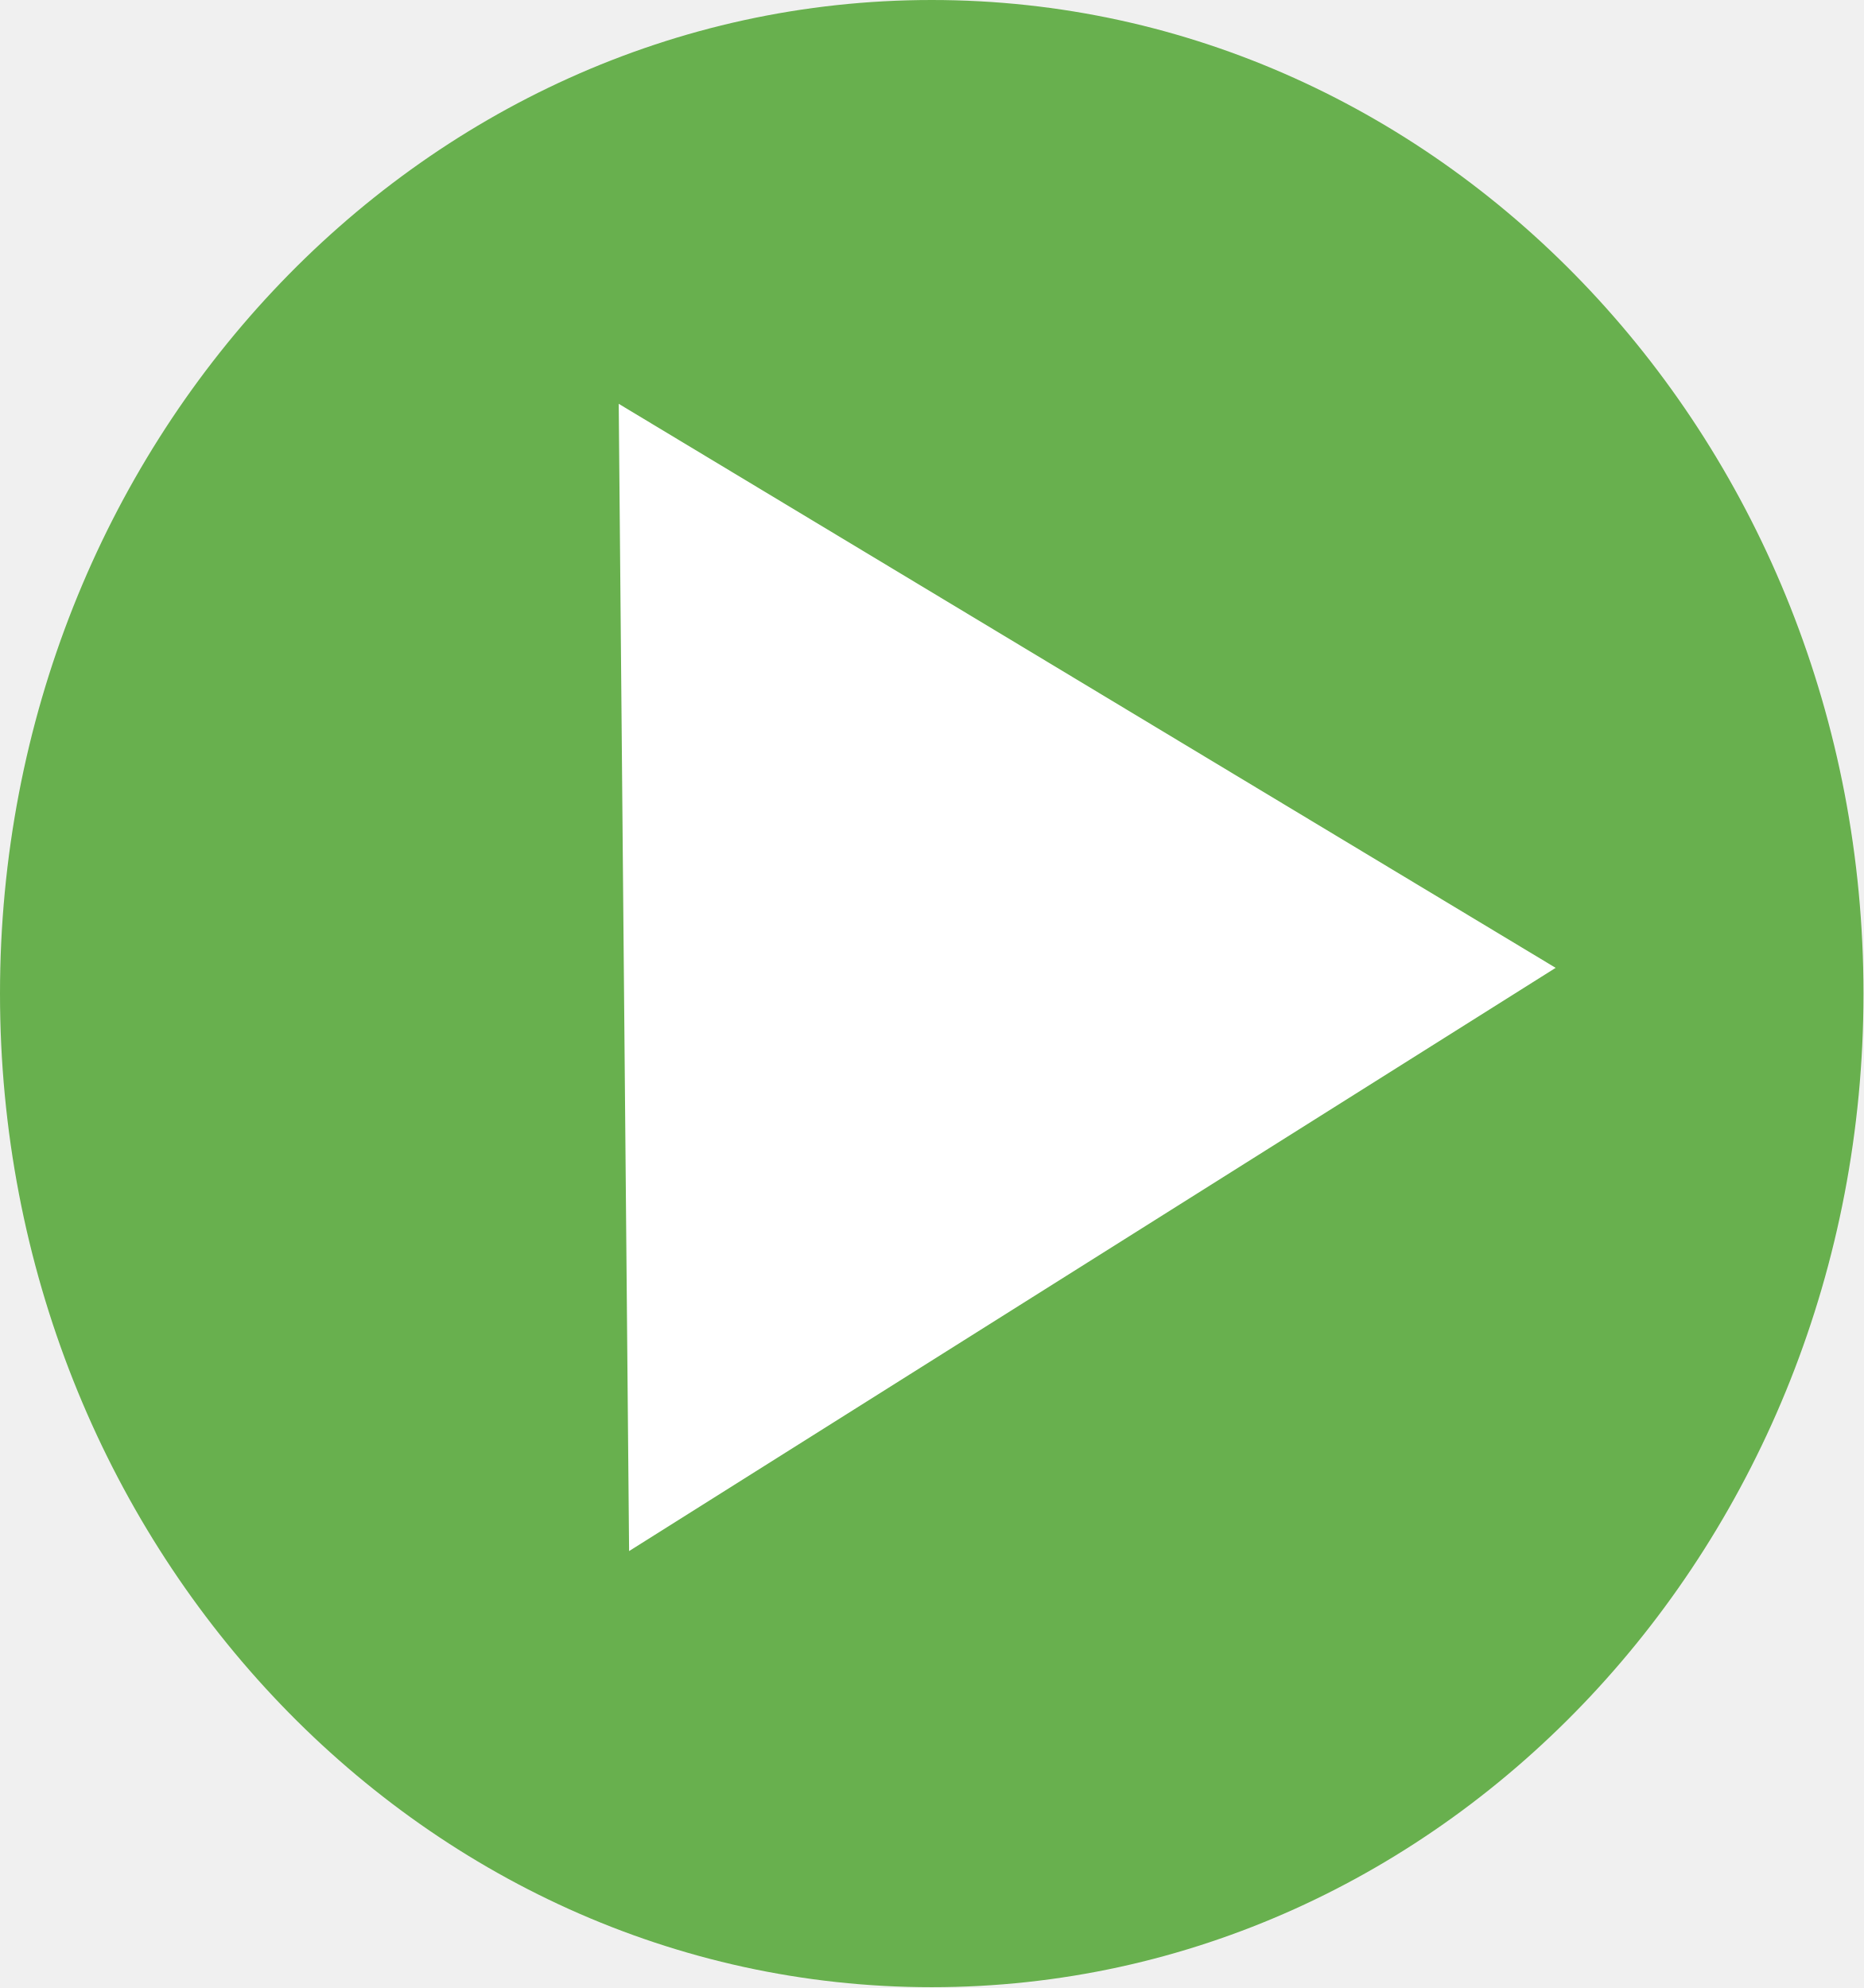
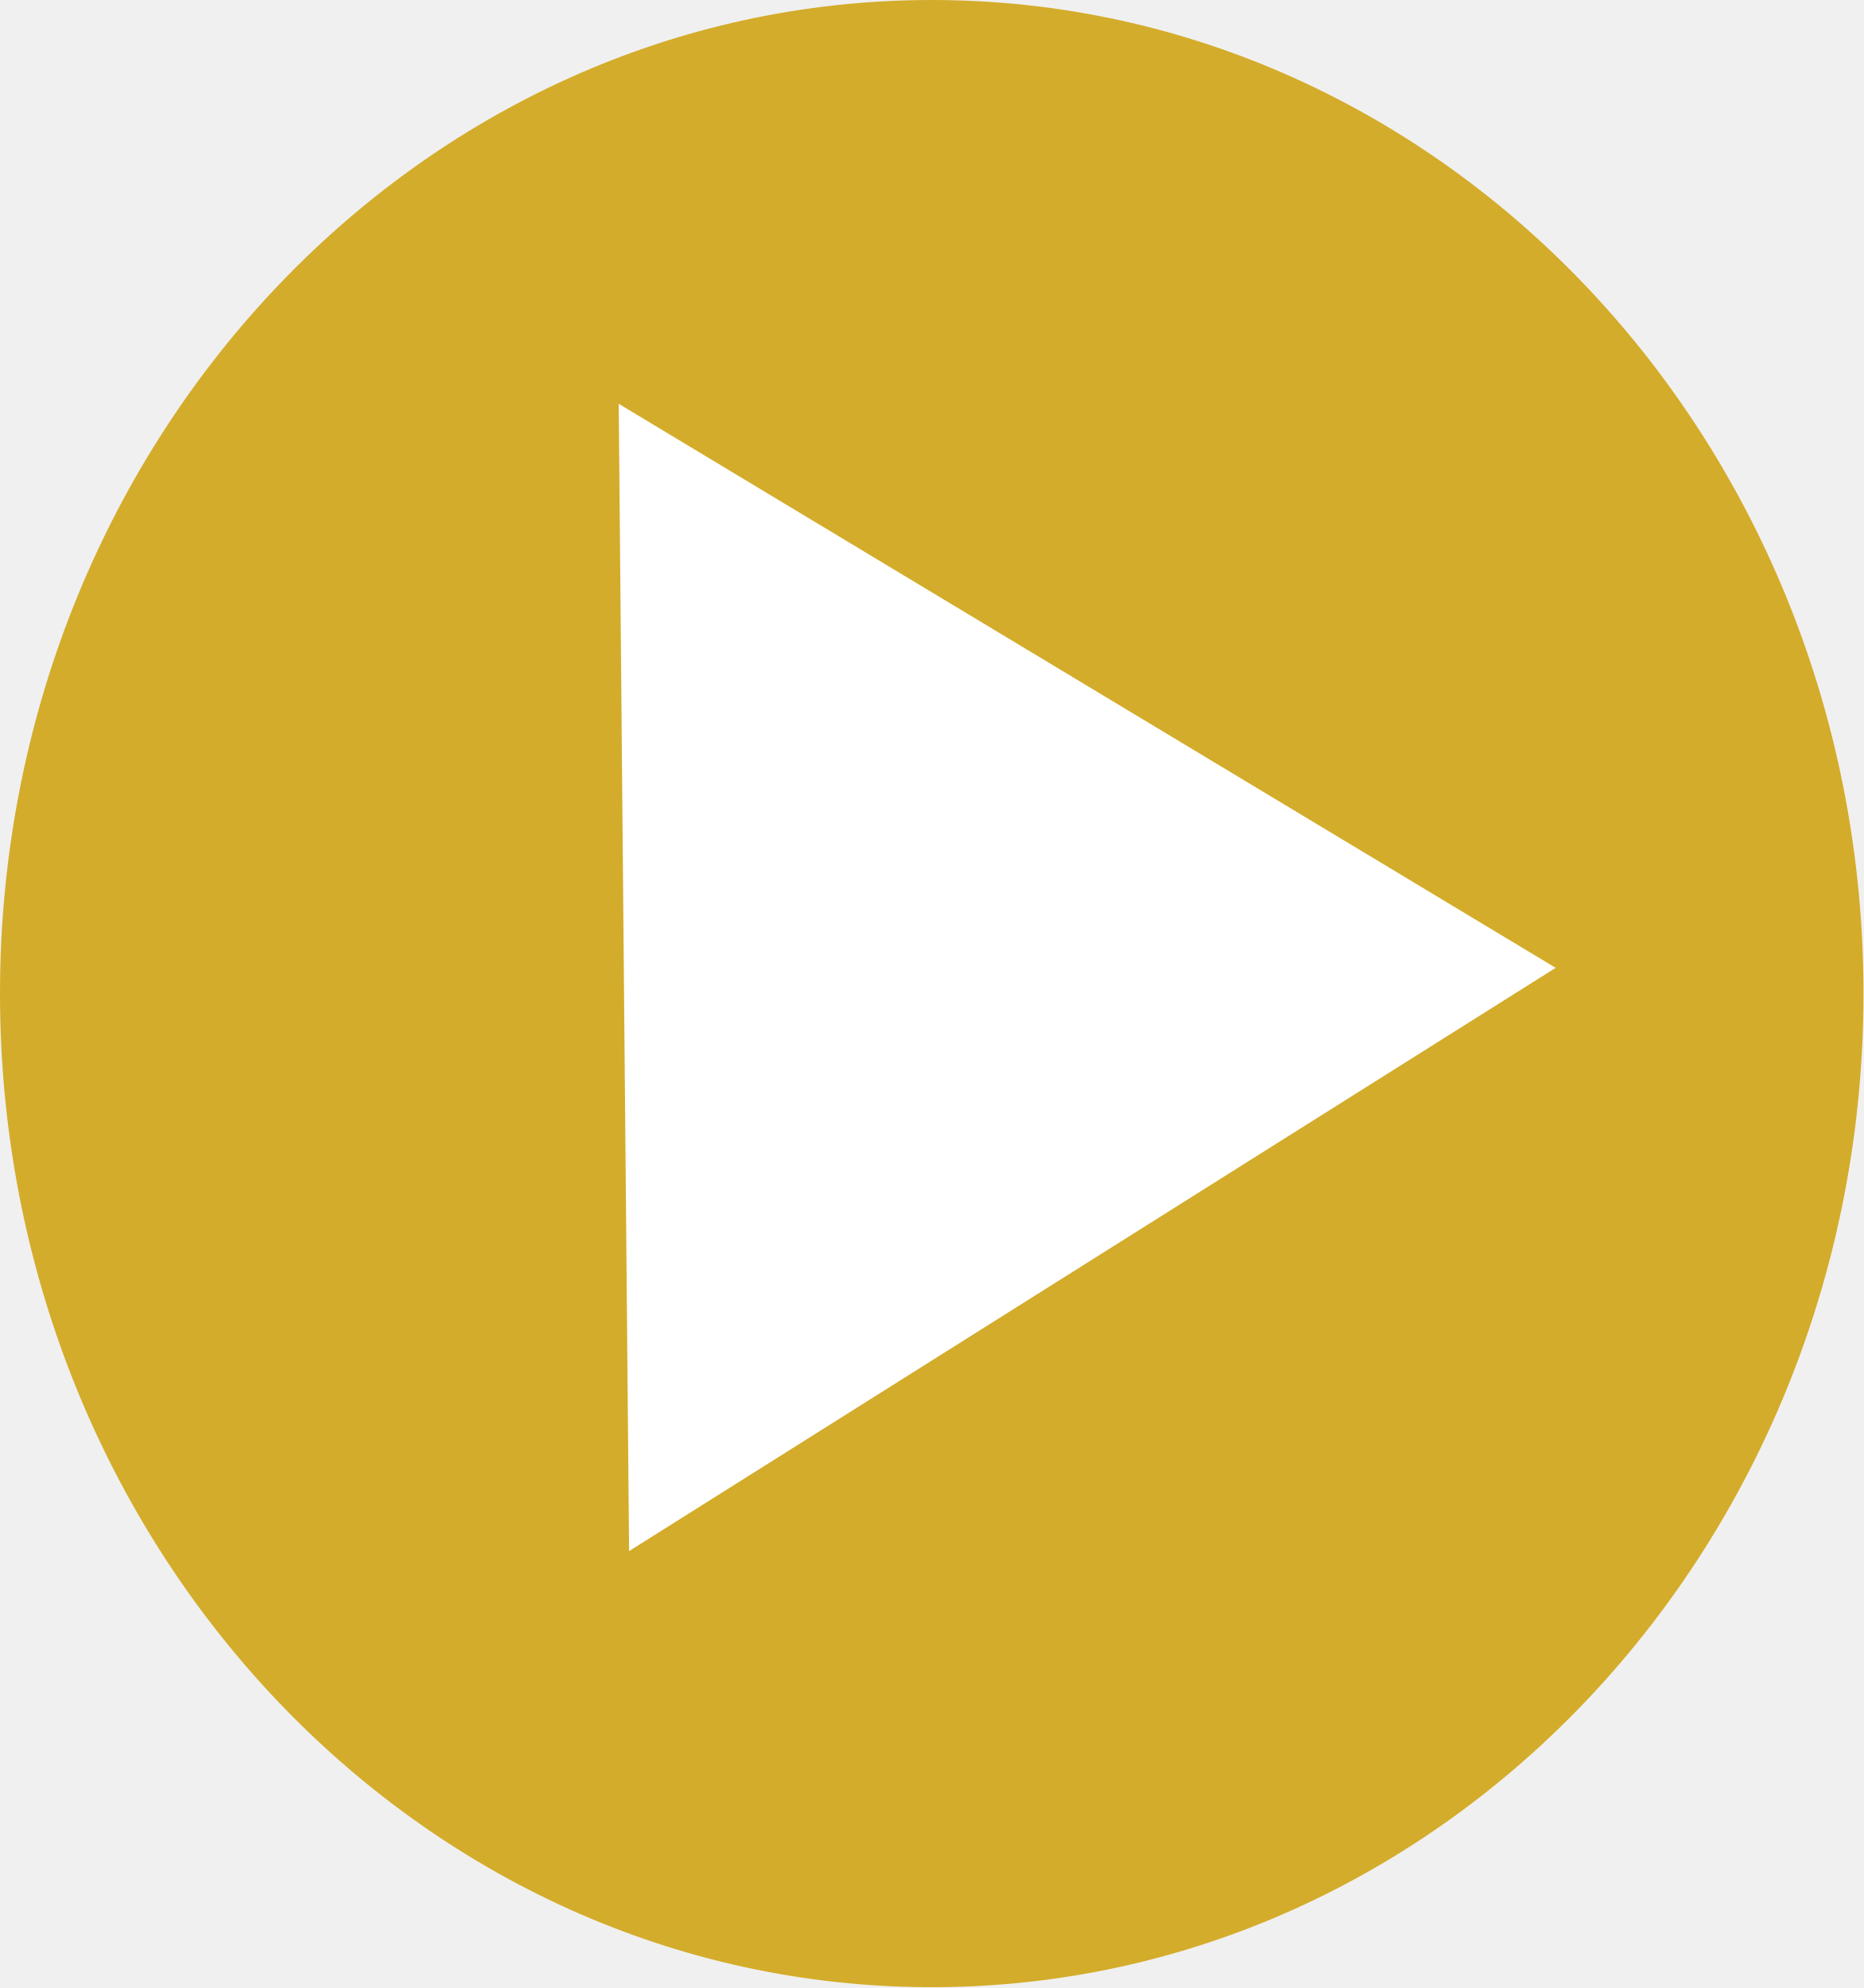
<svg xmlns="http://www.w3.org/2000/svg" width="30" height="32" viewBox="0 0 30 32" fill="none">
-   <path d="M29.995 15.993C29.995 24.826 23.28 31.987 14.997 31.987C6.715 31.987 0 24.826 0 15.993C0 7.16 6.715 0 14.997 0C23.28 0 29.995 7.16 29.995 15.993Z" fill="#68B04E" />
+   <path d="M29.995 15.993C29.995 24.826 23.28 31.987 14.997 31.987C6.715 31.987 0 24.826 0 15.993C0 7.16 6.715 0 14.997 0C23.28 0 29.995 7.16 29.995 15.993Z" fill="#d4ac2b" />
  <path d="M25.04 15.579L10.126 24.967L9.959 6.5L25.04 15.579Z" fill="white" />
</svg>
